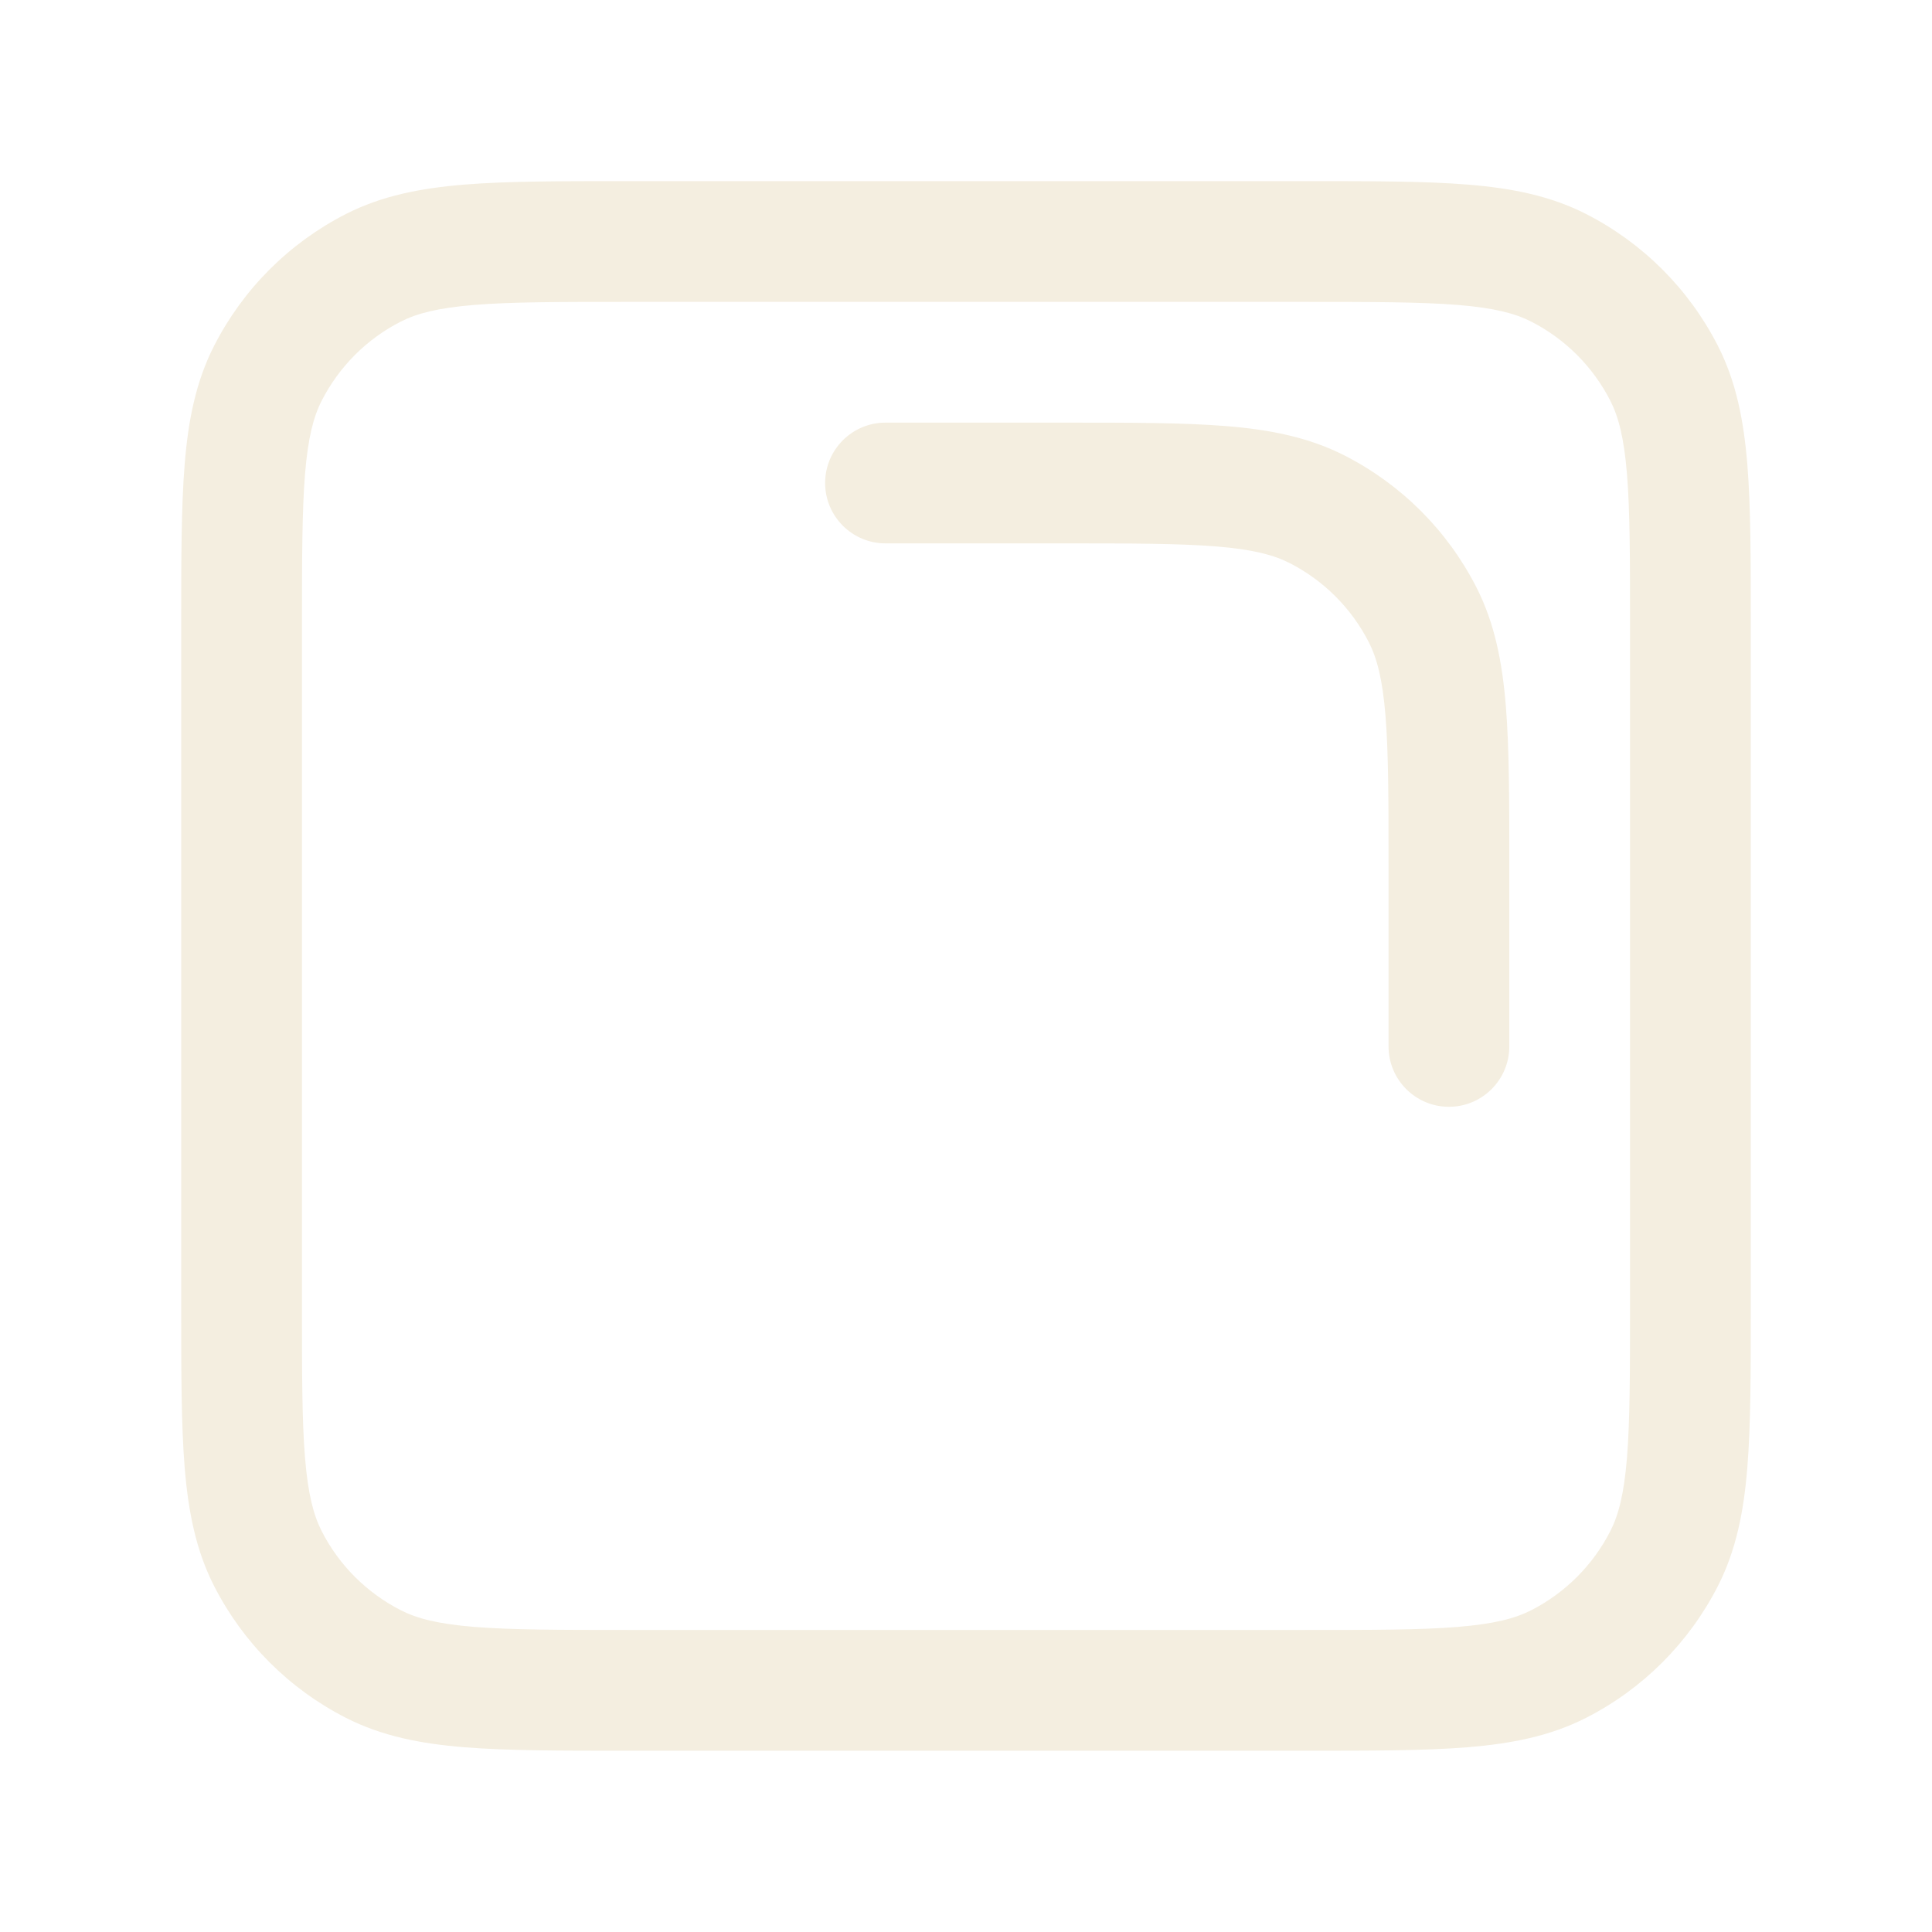
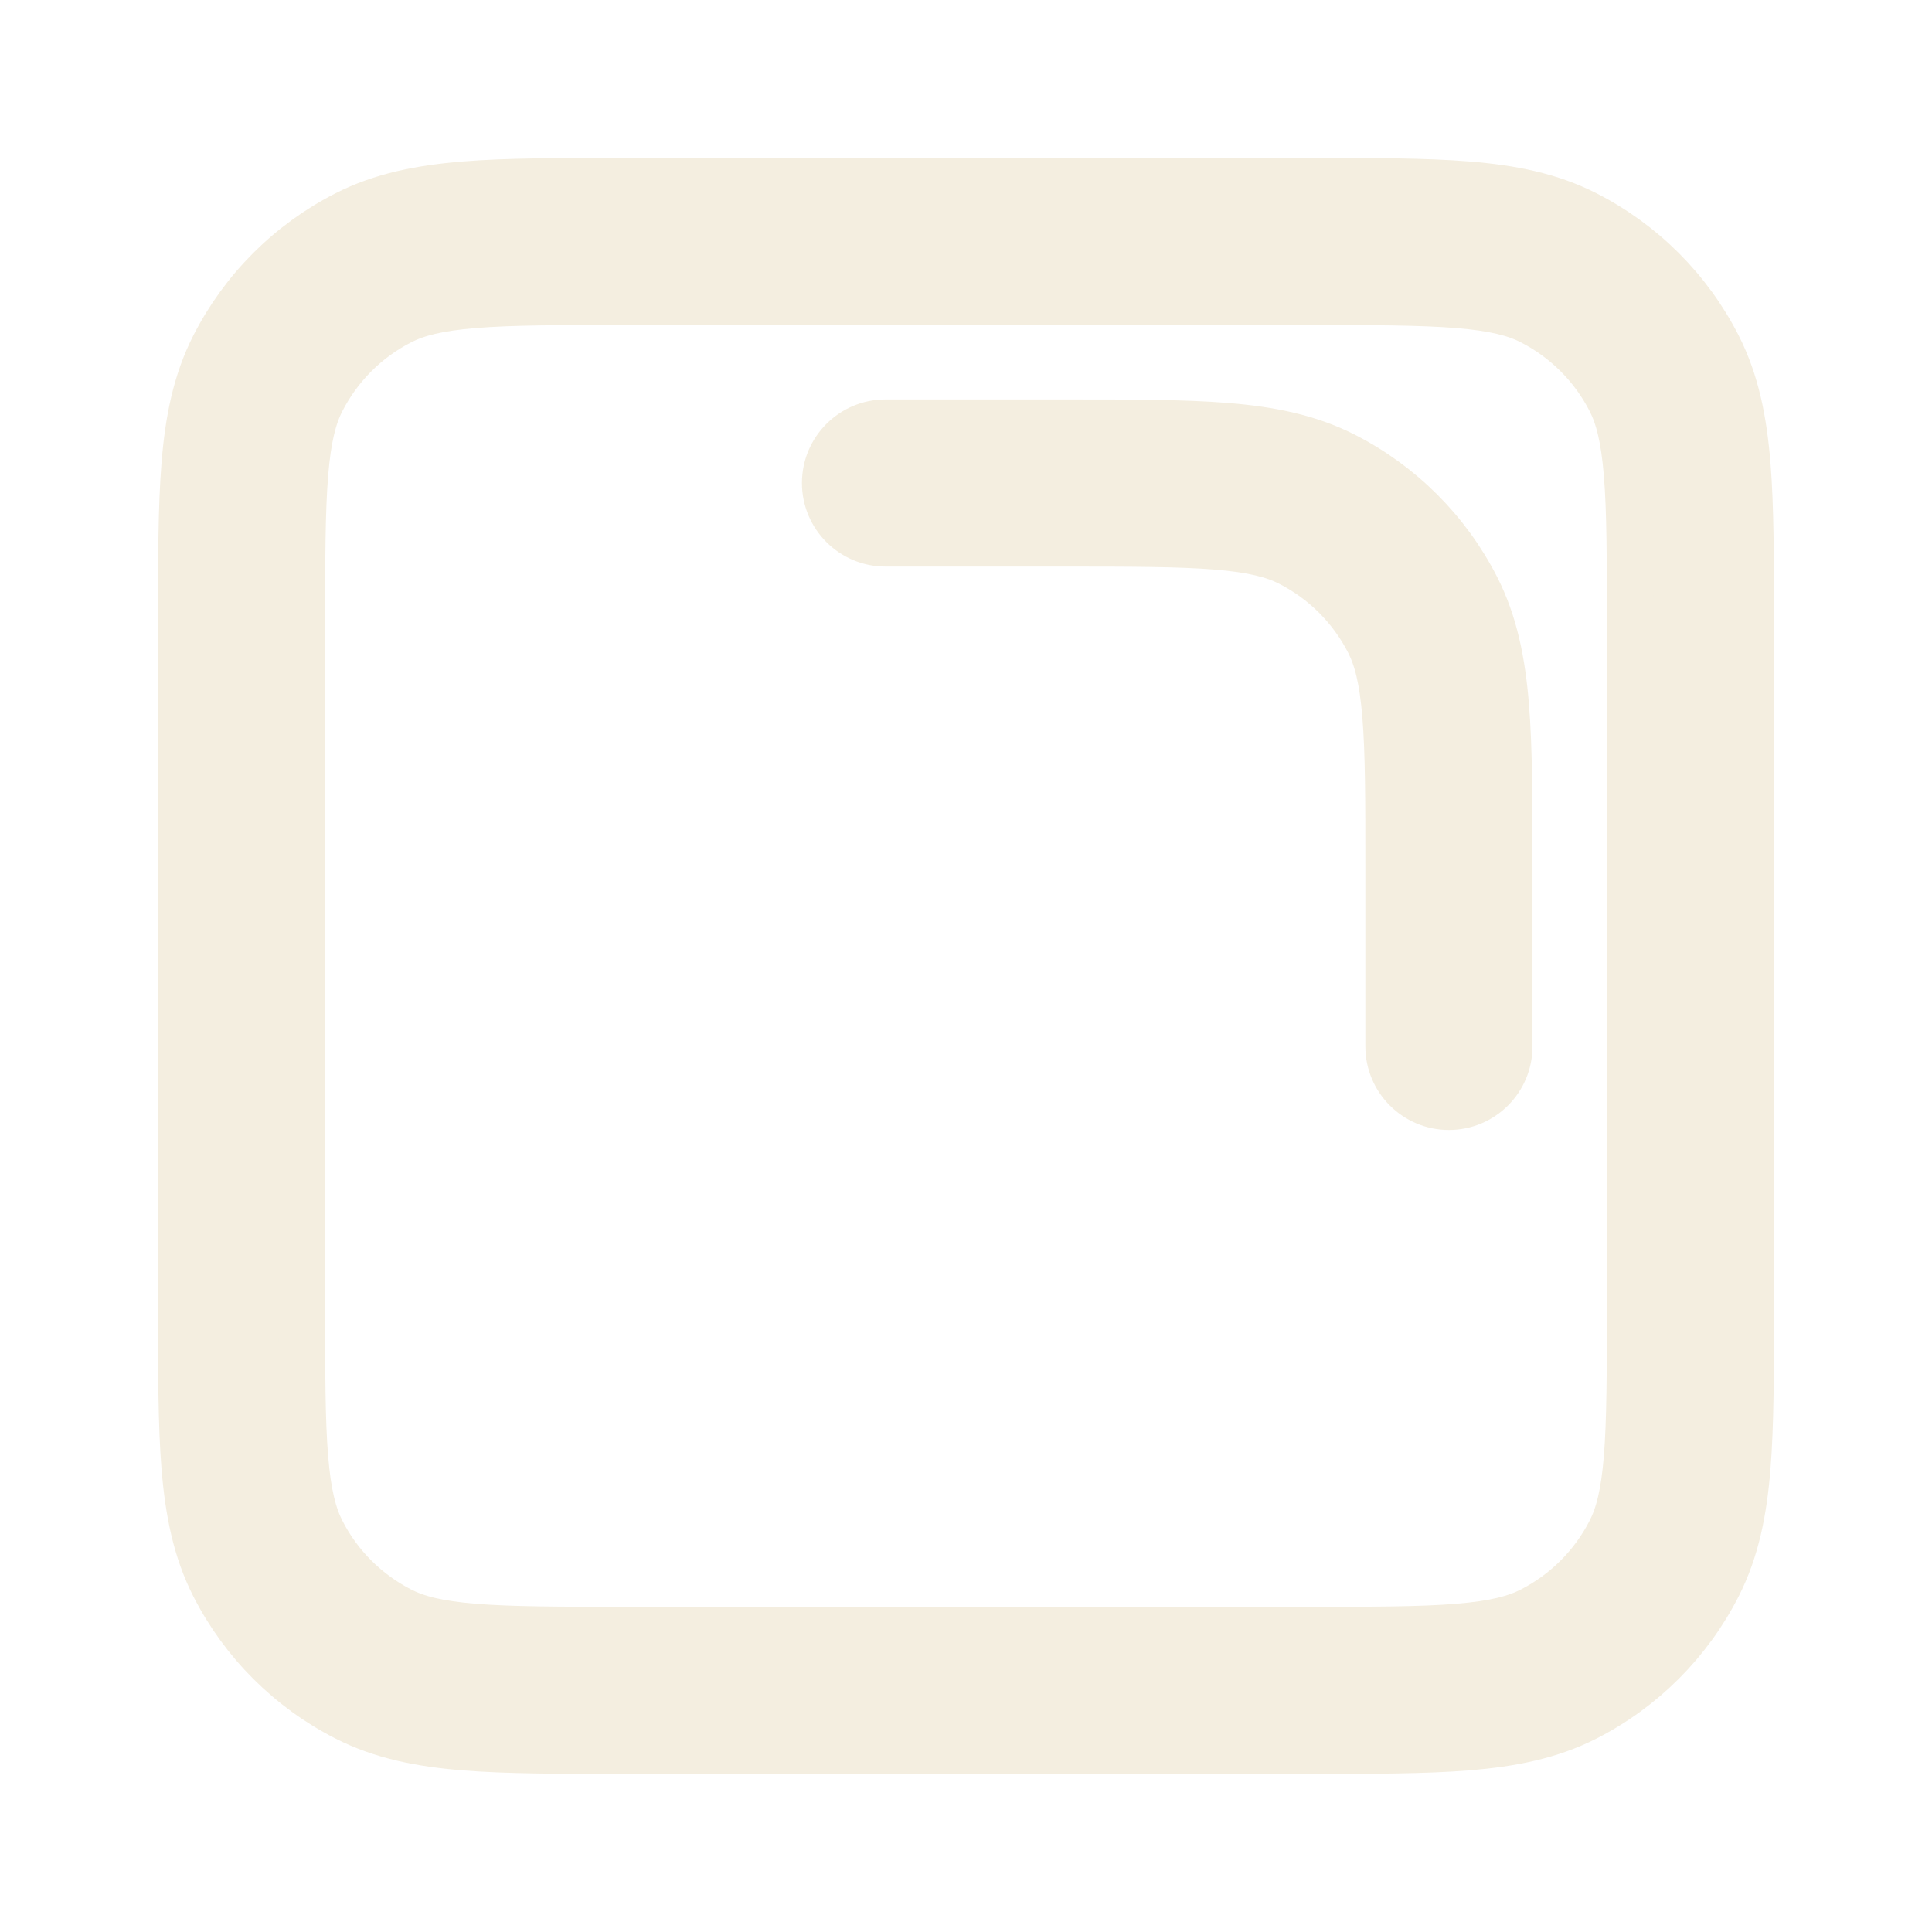
- <svg xmlns="http://www.w3.org/2000/svg" width="800px" height="800px" viewBox="0 0 24 24" fill="none">
+ <svg xmlns="http://www.w3.org/2000/svg" width="800px" height="800px" viewBox="0 0 24 24" fill="none" stroke="#F4EEE0" stroke-width="0.576">
  <g id="SVGRepo_bgCarrier" stroke-width="0" />
  <g id="SVGRepo_tracerCarrier" stroke-linecap="round" stroke-linejoin="round" />
  <g id="SVGRepo_iconCarrier">
    <path clip-rule="evenodd" d="m7.8 2.25h-.032-0c-.813-0-1.468-0-1.999.043-.547.045-1.027.139-1.471.365-.706.36-1.279.933-1.639 1.639-.226.444-.321.924-.365 1.471-.043.531-.043 1.187-.043 1.999v0.0.032 8.4.032c-0.0.813-0 1.468.043 1.999.045.547.139 1.027.365 1.471.36.706.933 1.279 1.639 1.639.444.226.924.321 1.471.365.531.043 1.187.043 1.999.043h.032 8.4.032c.813 0 1.468 0 1.999-.043.547-.045 1.027-.139 1.471-.365.706-.36 1.279-.933 1.639-1.639.226-.444.321-.924.365-1.471.043-.531.043-1.187.043-1.999v-.032-8.4-.032c0-.813 0-1.468-.043-1.999-.045-.547-.139-1.027-.365-1.471-.36-.706-.933-1.279-1.639-1.639-.444-.226-.924-.321-1.471-.365-.531-.043-1.187-.043-1.999-.043h-.032zm-2.821 1.745c.198-.101.458-.17.912-.207.463-.038 1.057-.038 1.909-.038h8.4c.853 0 1.447.001 1.909.038.454.037.715.106.912.207.423.216.767.56.983.983.101.198.17.458.207.912.038.463.038 1.057.038 1.909v8.4c0 .853-.001 1.447-.038 1.909-.037.454-.106.715-.207.912-.216.423-.56.767-.983.983-.198.101-.458.17-.912.207-.463.038-1.057.038-1.909.038h-8.4c-.852 0-1.447-.001-1.909-.038-.454-.037-.715-.106-.912-.207-.423-.216-.768-.56-.983-.983-.101-.198-.17-.458-.207-.912-.038-.463-.038-1.057-.038-1.909v-8.4c0-.852.001-1.447.038-1.909.037-.454.106-.715.207-.912.216-.423.56-.768.983-.983zm8.221 2.755c.853 0 1.447.001 1.909.038.454.037.715.106.912.207.423.216.767.56.983.983.101.198.17.458.207.912.038.463.038 1.057.038 1.909v2.2c0 .414.336.75.75.75s.75-.336.75-.75v-2.2-.032c0-.813 0-1.468-.043-1.999-.045-.547-.139-1.027-.365-1.471-.36-.706-.933-1.279-1.639-1.639-.444-.226-.924-.321-1.471-.365-.531-.043-1.187-.043-1.999-.043h-.032-2.2c-.414 0-.75.336-.75.75s.336.75.75.75z" fill="#F4EEE0" fill-rule="evenodd" />
  </g>
</svg>
